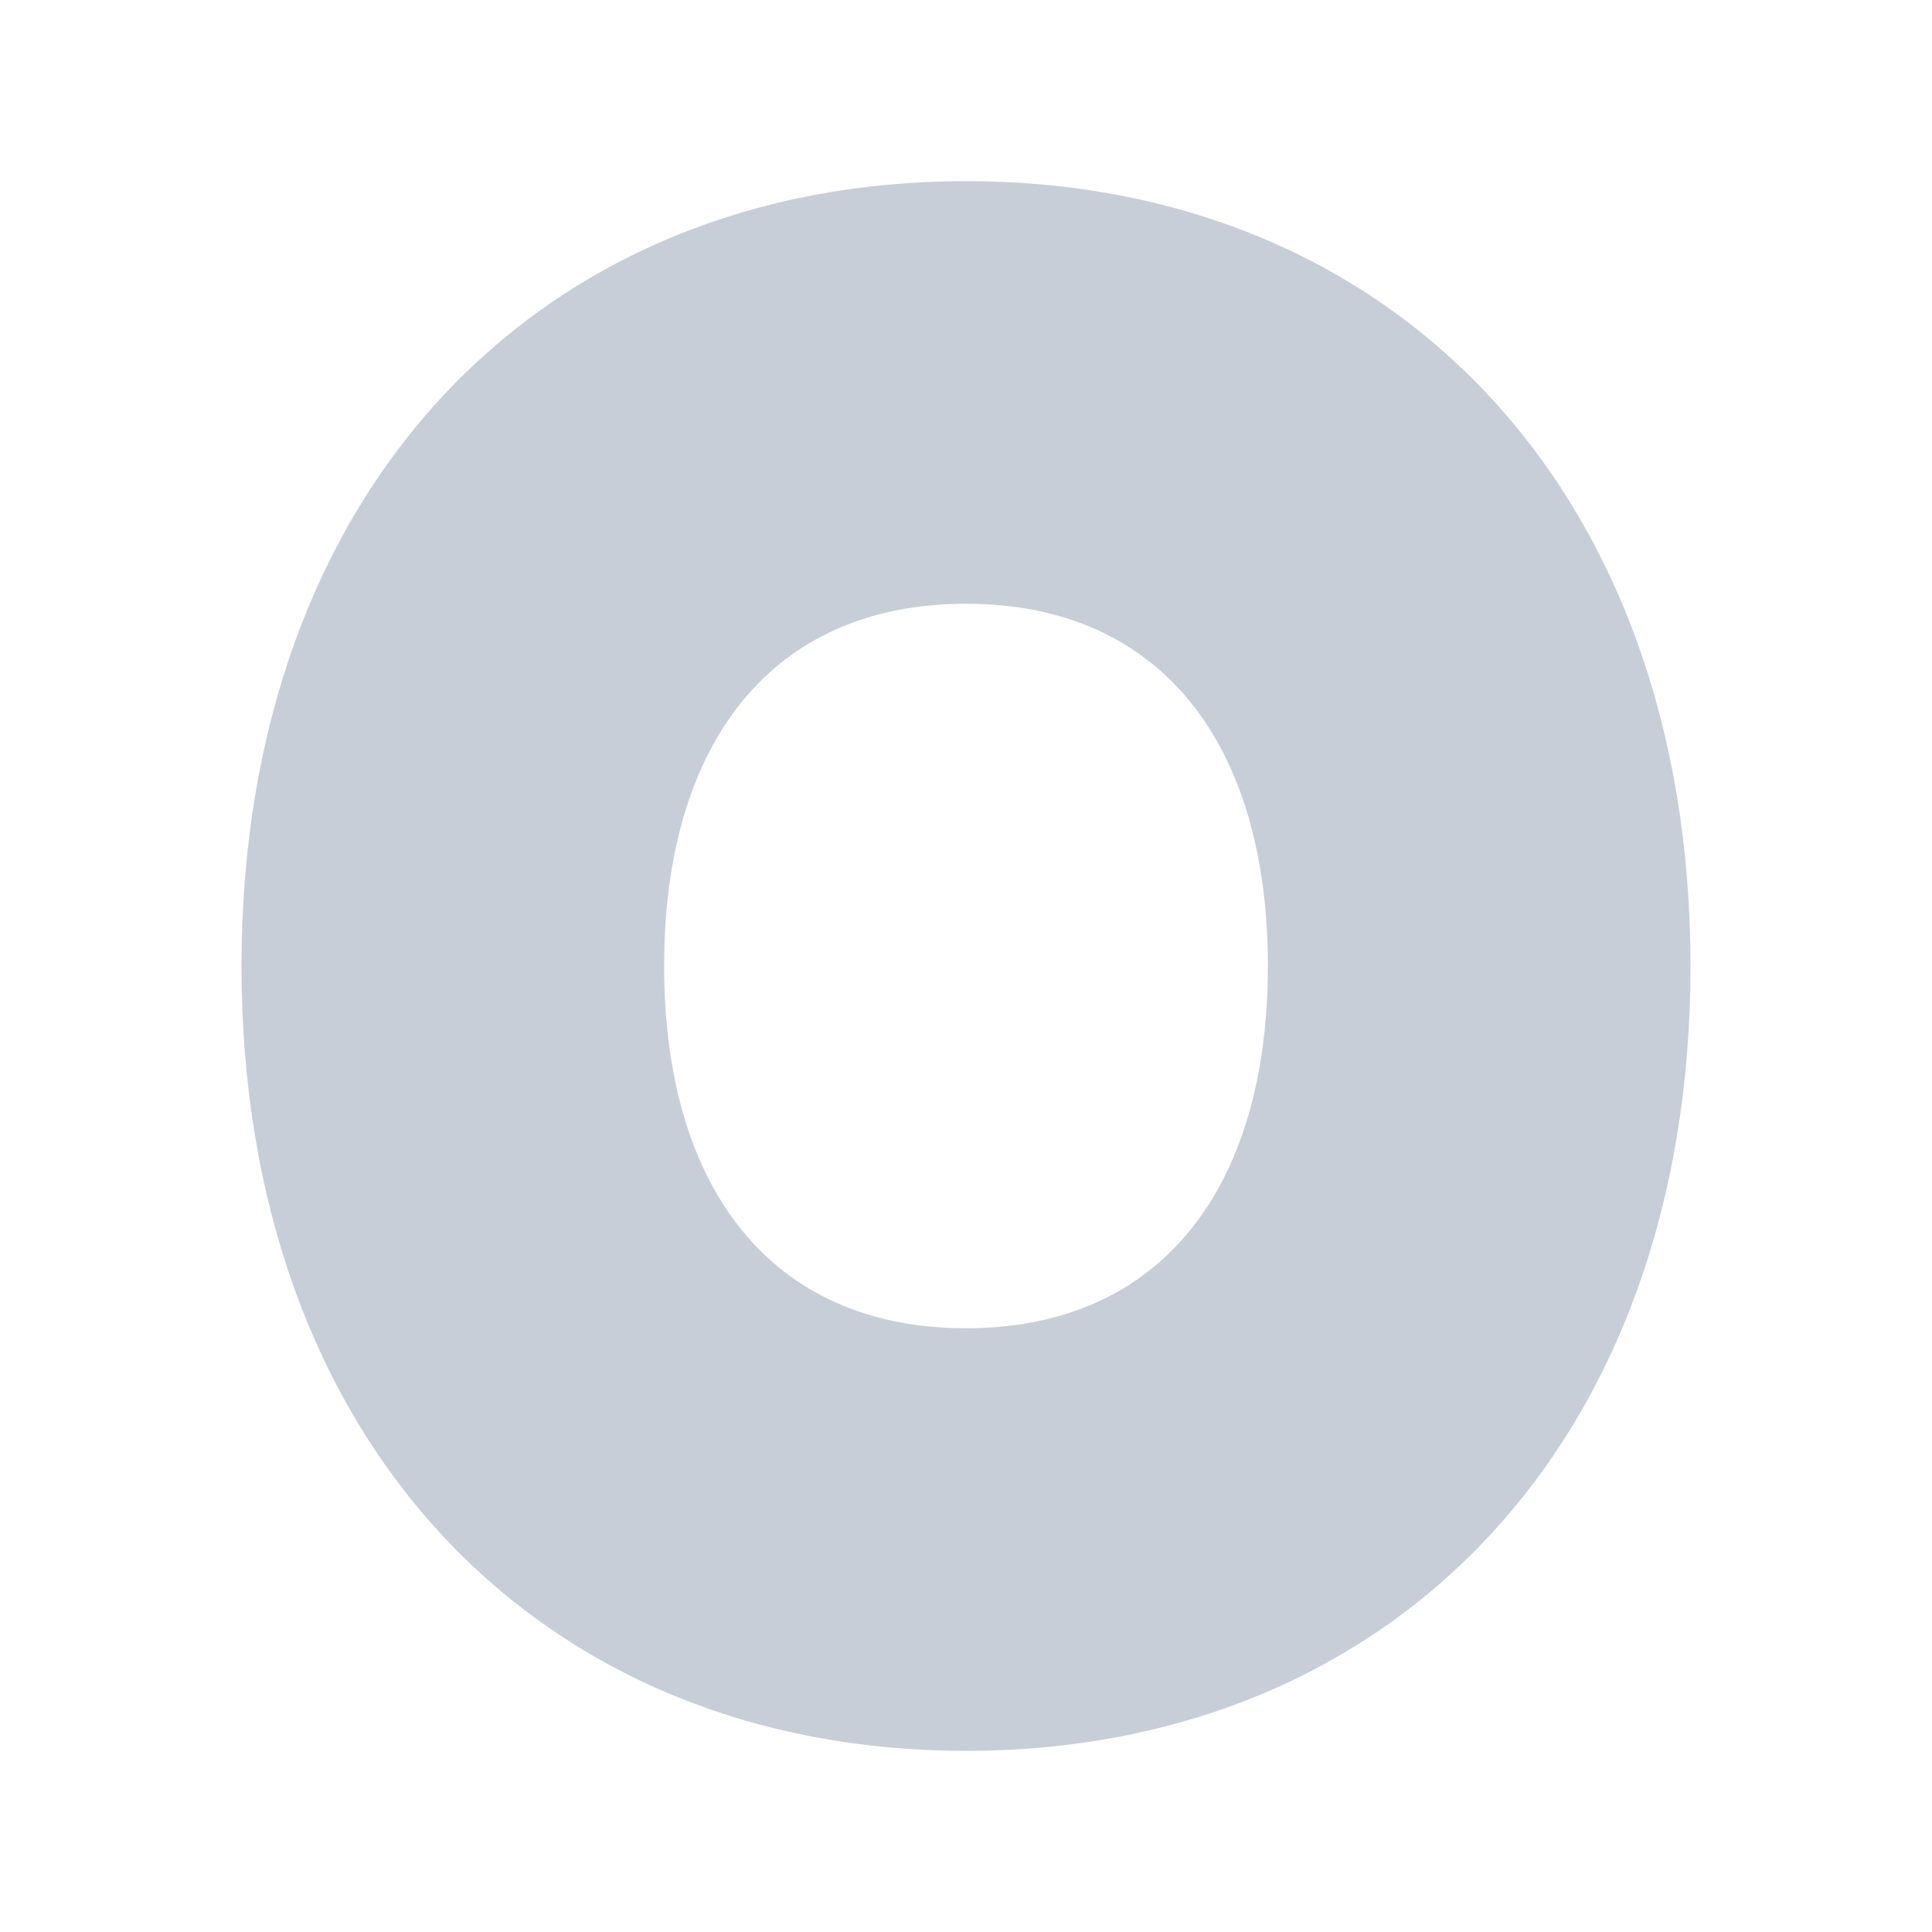
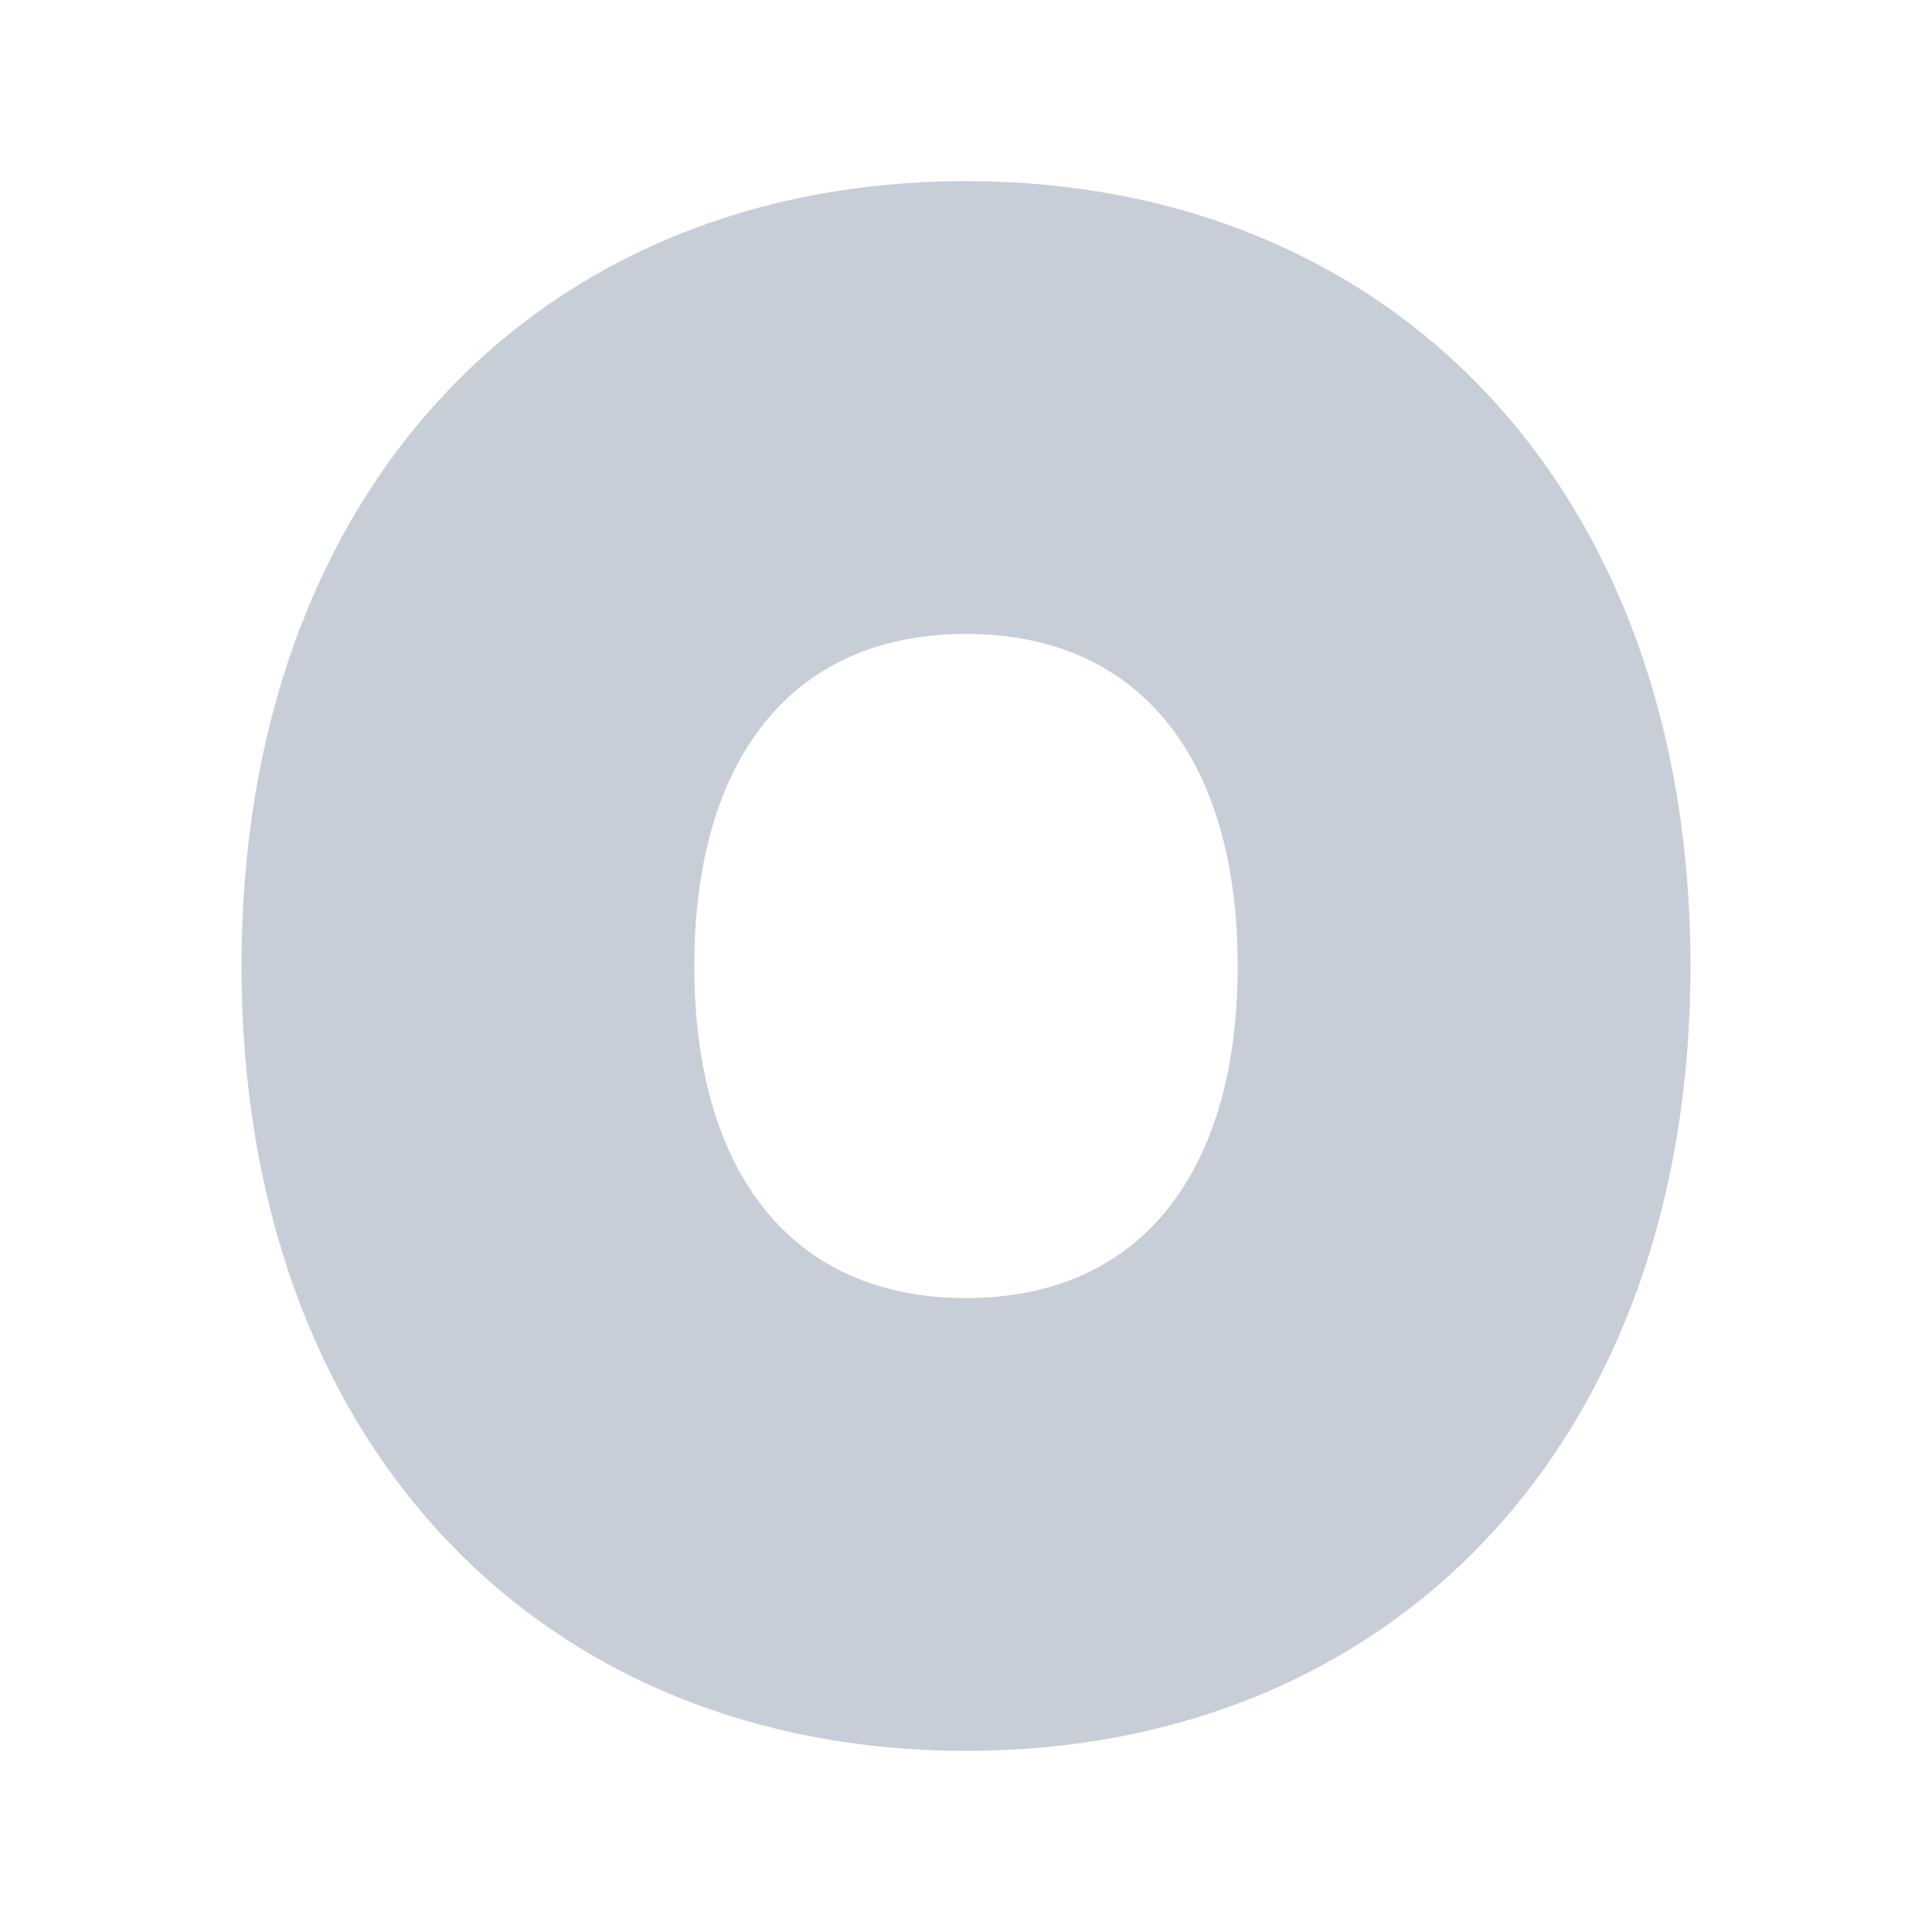
<svg xmlns="http://www.w3.org/2000/svg" width="64" height="64" viewBox="0 0 64 64">
-   <path fill="#c8ced8" fill-rule="evenodd" d="M32 6c14.08 0 24 10.17 24 26s-9.92 26-24 26S8 47.83 8 32 17.92 6 32 6Zm0 14c-6.5 0-10 4.7-10 12s3.5 12 10 12 10-4.7 10-12-3.5-12-10-12Z" />
+   <path fill="#c8ced8" fill-rule="evenodd" d="M32 6c14.08 0 24 10.17 24 26s-9.92 26-24 26S8 47.83 8 32 17.92 6 32 6Zm0 15c-5.85 0-9 4.25-9 11s3.15 11 9 11 9-4.25 9-11-3.15-11-9-11Z" />
  <circle cx="32" cy="32" r="__DOT_RADIUS__" fill="__DOT_COLOR__" opacity="__DOT_OPACITY__" />
</svg>
